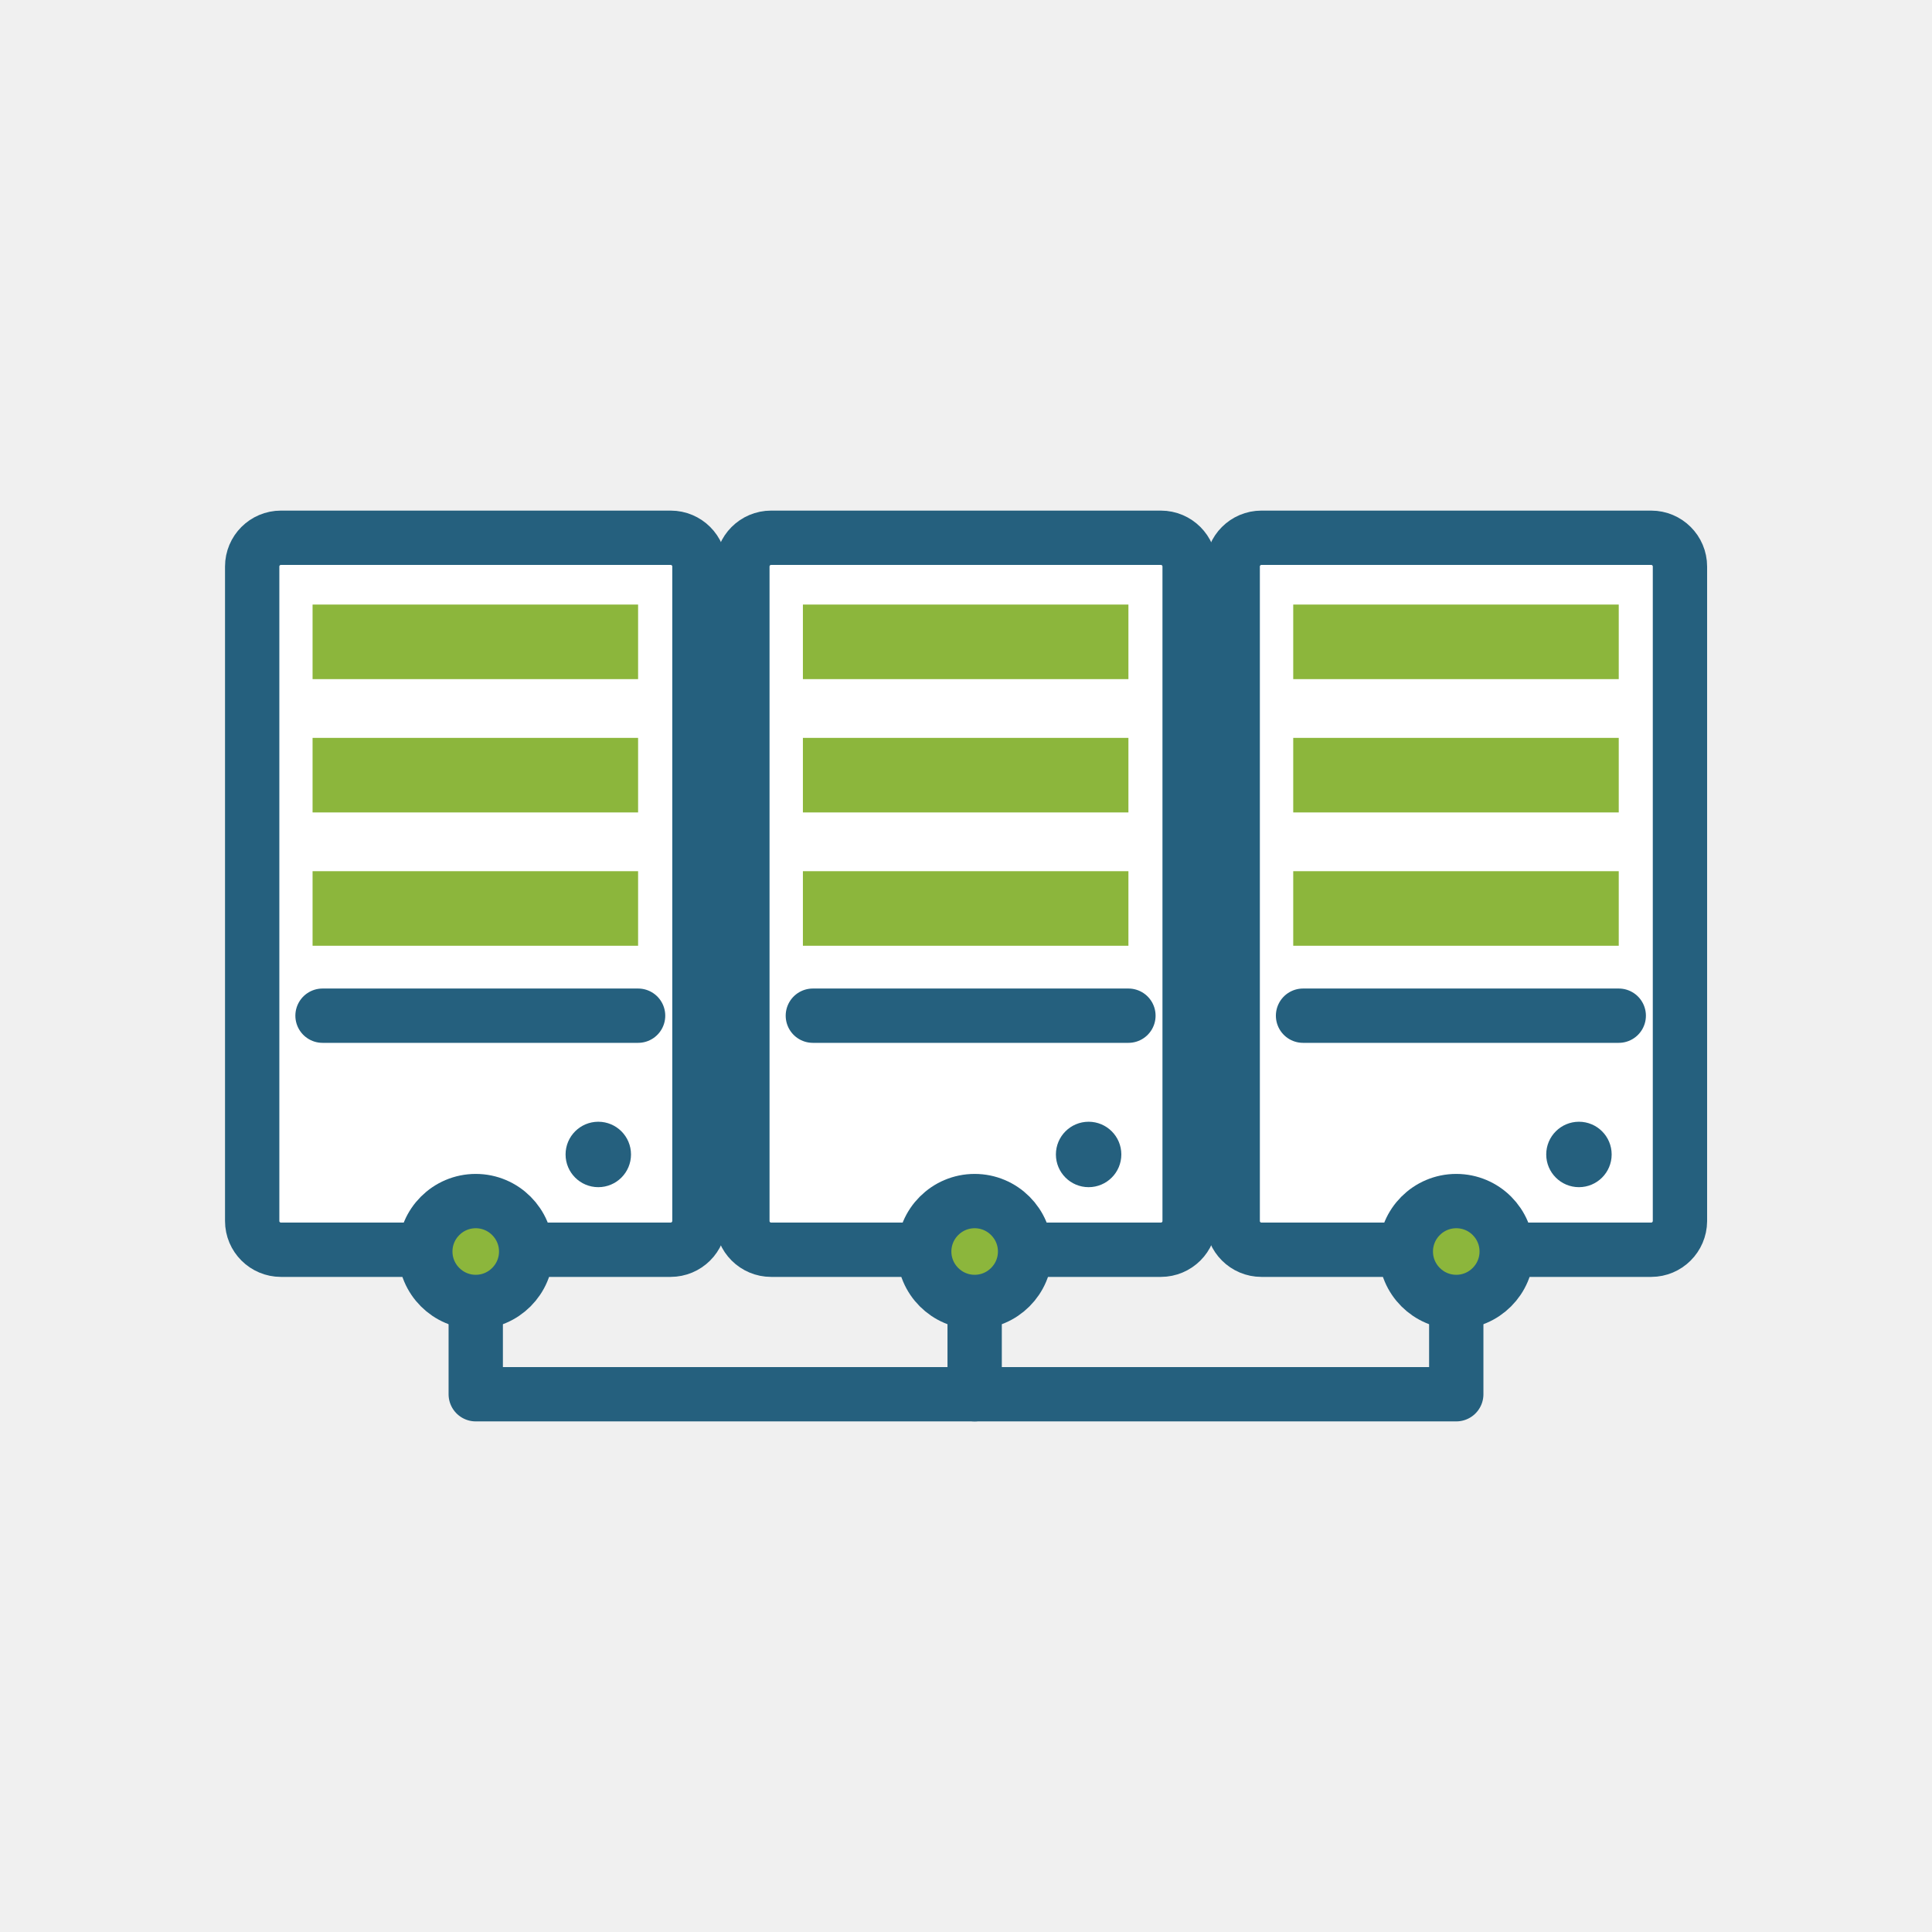
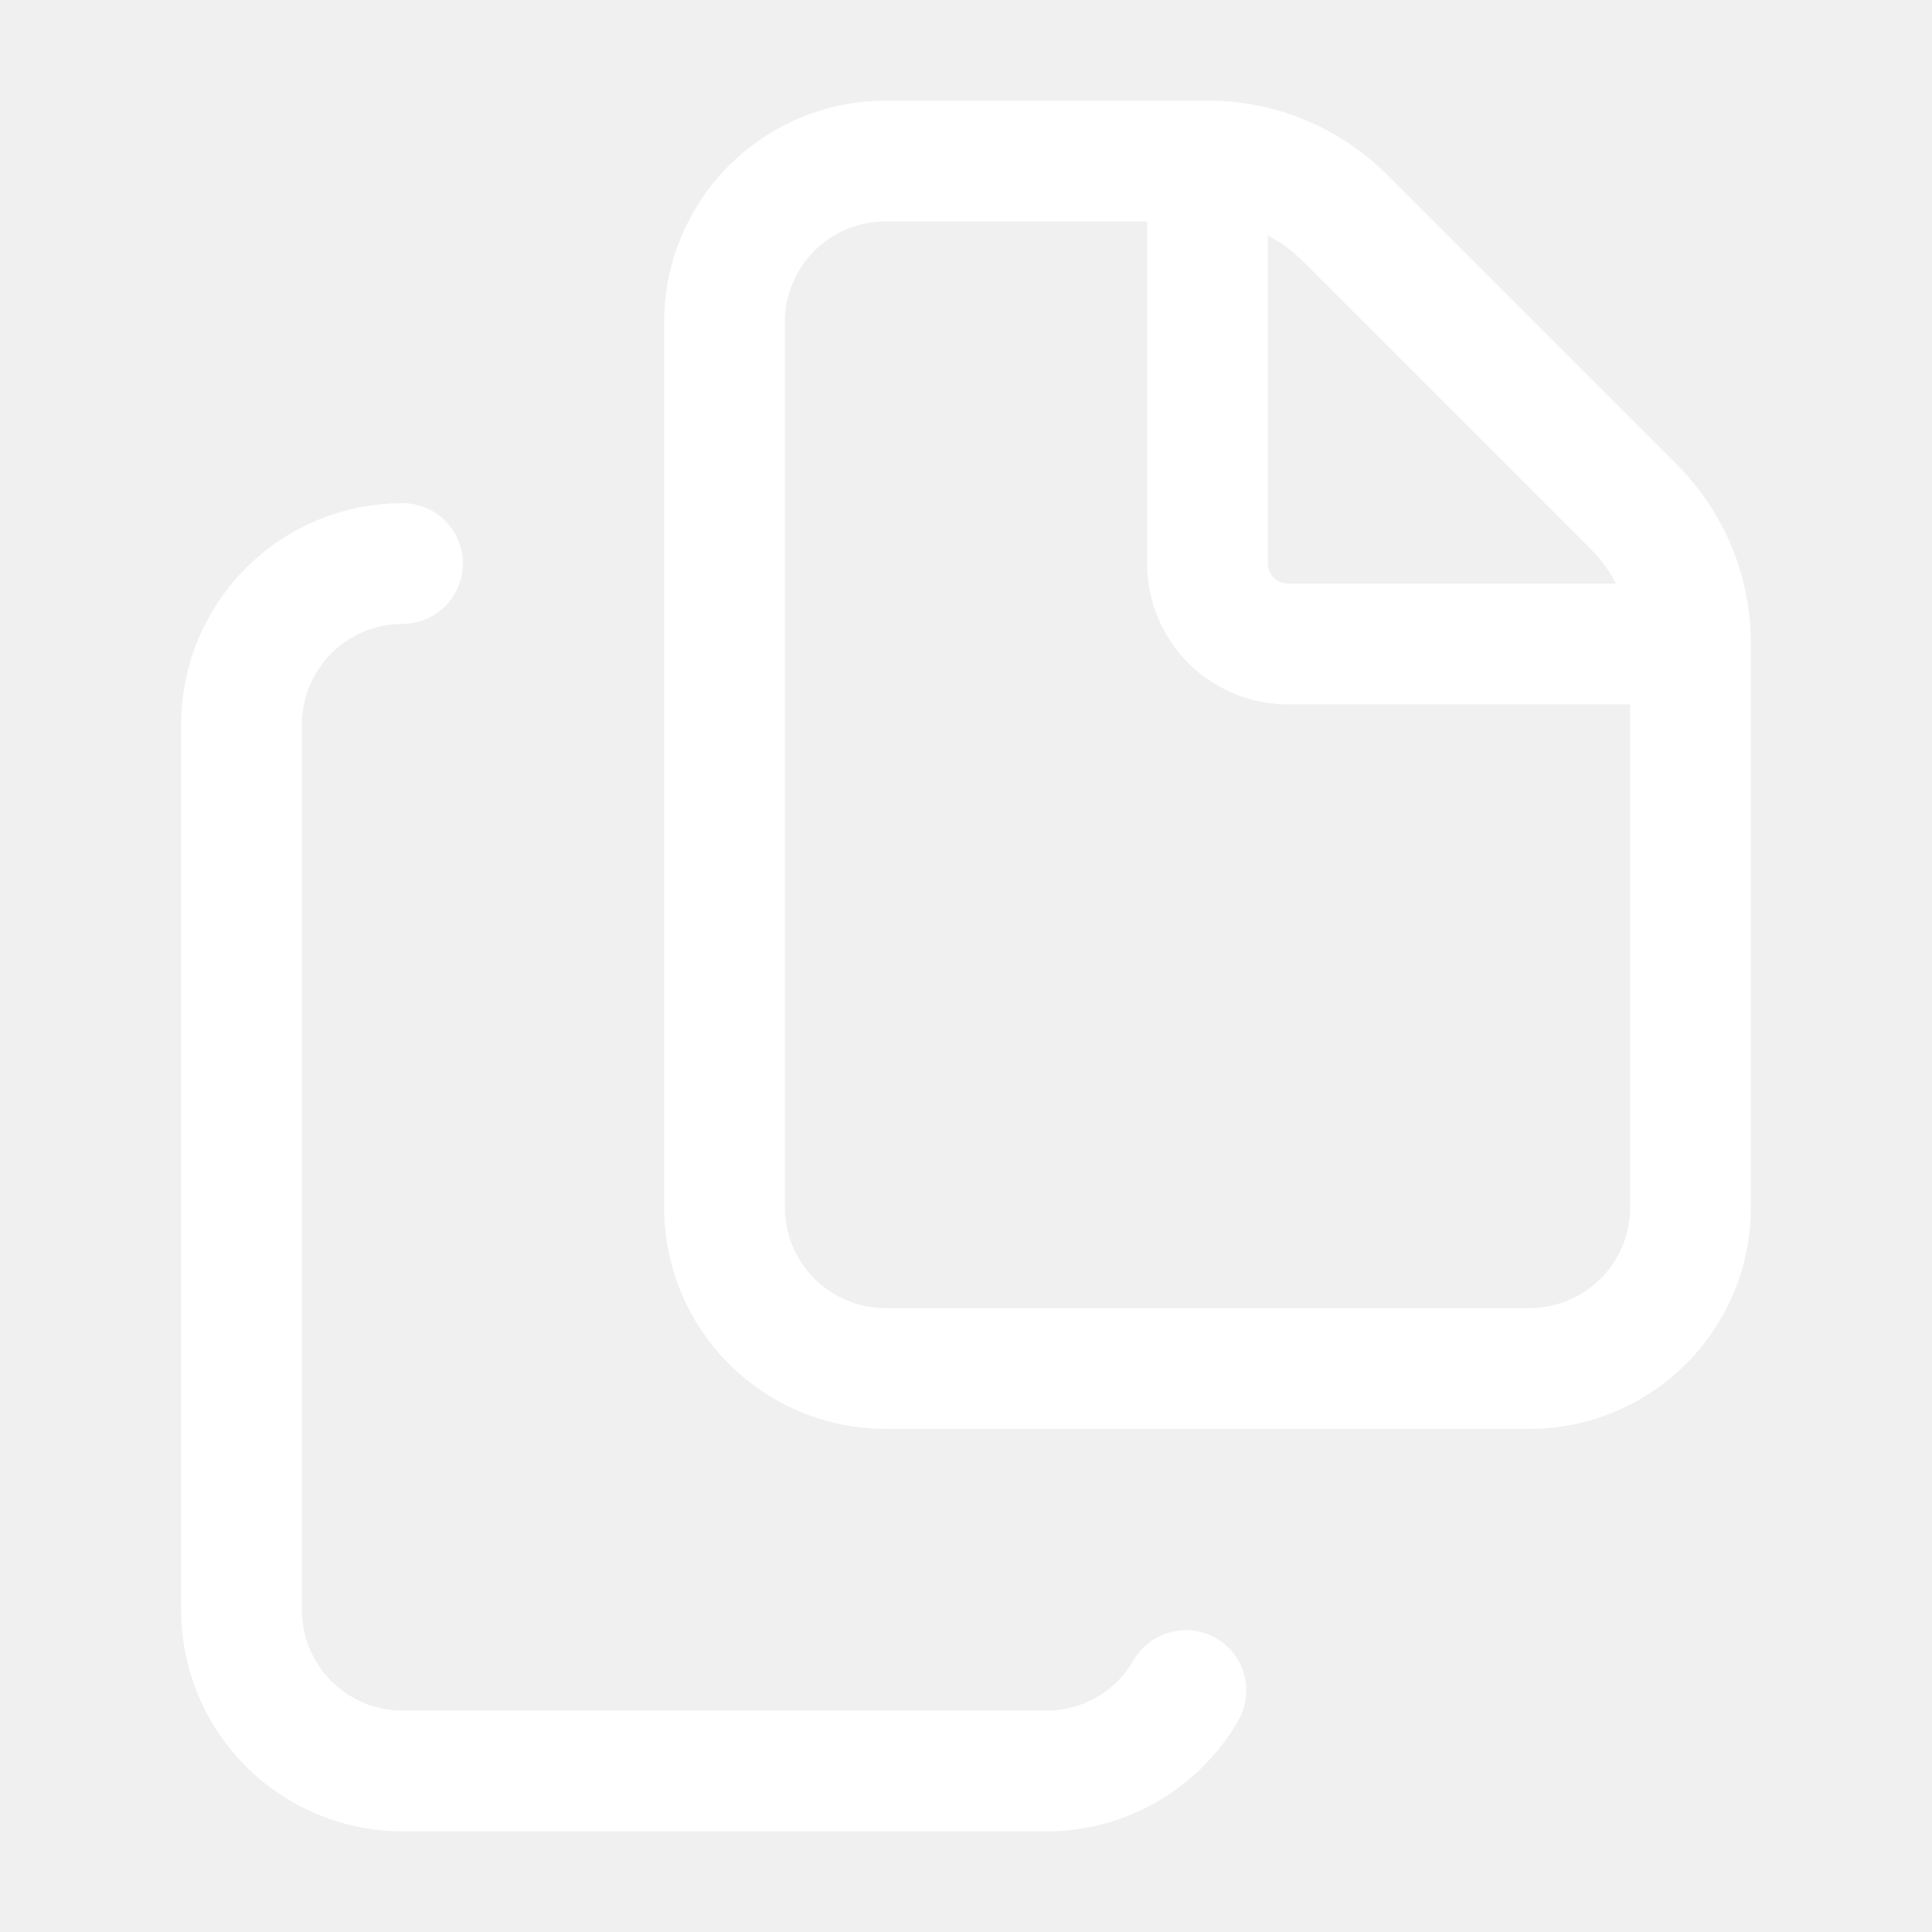
- <svg xmlns="http://www.w3.org/2000/svg" version="1.1" id="Calque_1" x="0px" y="0px" viewBox="0 0 141.73 141.73" style="enable-background:new 0 0 141.73 141.73;" xml:space="preserve">
-   <style type="text/css">
- 	.st0{fill:#FFFFFF;stroke:#25607E;stroke-width:3.985;stroke-linecap:round;stroke-linejoin:round;stroke-miterlimit:10;}
- 	.st1{fill:#25607E;}
- 	.st2{fill:none;stroke:#25607E;stroke-width:3.985;stroke-linecap:round;stroke-linejoin:round;stroke-miterlimit:10;}
- 	.st3{fill:#8CB63C;stroke:#25607E;stroke-width:3.985;stroke-linecap:round;stroke-linejoin:round;stroke-miterlimit:10;}
- 	.st4{fill:#8CB63C;}
- </style>
-   <g>
-     <path class="st0" d="M85.16,91.68H56.57c-1.16,0-2.11-0.94-2.11-2.11V41.56c0-1.16,0.94-2.11,2.11-2.11h28.59   c1.16,0,2.11,0.94,2.11,2.11v48.02C87.27,90.74,86.32,91.68,85.16,91.68z" />
-     <g>
-       <circle class="st1" cx="79.86" cy="84.69" r="2.4" />
-     </g>
-     <line class="st2" x1="59.63" y1="74.51" x2="82.78" y2="74.51" />
-     <line class="st2" x1="71.5" y1="92.43" x2="71.5" y2="102.28" />
-     <polyline class="st2" points="34.9,92.43 34.9,102.28 106.83,102.28 106.83,92.43  " />
-     <path class="st3" d="M75.2,91.81c0,2.04-1.66,3.7-3.7,3.7c-2.04,0-3.7-1.66-3.7-3.7s1.66-3.7,3.7-3.7   C73.54,88.11,75.2,89.77,75.2,91.81z" />
-     <rect x="58.9" y="44.35" class="st4" width="23.88" height="5.47" />
-     <rect x="58.9" y="54.13" class="st4" width="23.88" height="5.47" />
-     <rect x="58.9" y="63.91" class="st4" width="23.88" height="5.47" />
-     <path class="st0" d="M121.13,91.68H92.54c-1.16,0-2.11-0.94-2.11-2.11V41.56c0-1.16,0.94-2.11,2.11-2.11h28.59   c1.16,0,2.11,0.94,2.11,2.11v48.02C123.23,90.74,122.29,91.68,121.13,91.68z" />
-     <g>
-       <circle class="st1" cx="115.83" cy="84.69" r="2.4" />
-     </g>
-     <line class="st2" x1="95.59" y1="74.51" x2="118.75" y2="74.51" />
-     <rect x="94.87" y="44.35" class="st4" width="23.88" height="5.47" />
-     <rect x="94.87" y="54.13" class="st4" width="23.88" height="5.47" />
-     <rect x="94.87" y="63.91" class="st4" width="23.88" height="5.47" />
-     <path class="st0" d="M49.19,91.68H20.61c-1.16,0-2.11-0.94-2.11-2.11V41.56c0-1.16,0.94-2.11,2.11-2.11H49.2   c1.16,0,2.11,0.94,2.11,2.11v48.02C51.3,90.74,50.36,91.68,49.19,91.68z" />
-     <g>
-       <circle class="st1" cx="43.89" cy="84.69" r="2.4" />
-     </g>
-     <line class="st2" x1="23.66" y1="74.51" x2="46.81" y2="74.51" />
-     <rect x="22.93" y="44.35" class="st4" width="23.88" height="5.47" />
-     <rect x="22.93" y="54.13" class="st4" width="23.88" height="5.47" />
-     <rect x="22.93" y="63.91" class="st4" width="23.88" height="5.47" />
-     <path class="st3" d="M38.6,91.81c0,2.04-1.66,3.7-3.7,3.7s-3.7-1.66-3.7-3.7s1.66-3.7,3.7-3.7S38.6,89.77,38.6,91.81z" />
-     <path class="st3" d="M110.53,91.81c0,2.04-1.66,3.7-3.7,3.7c-2.04,0-3.7-1.66-3.7-3.7s1.66-3.7,3.7-3.7   C108.88,88.11,110.53,89.77,110.53,91.81z" />
-   </g>
+ <svg xmlns="http://www.w3.org/2000/svg" width="24" height="24" viewBox="0 0 24 24" fill="none">
+   <path d="M15 2H11C10.47 2 9.961 2.211 9.586 2.586C9.211 2.961 9 3.47 9 4V15C9 15.53 9.211 16.039 9.586 16.414C9.961 16.789 10.47 17 11 17H19C19.53 17 20.039 16.789 20.414 16.414C20.789 16.039 21 15.53 21 15V8M15 2C15.317 1.999 15.631 2.061 15.924 2.182C16.216 2.304 16.482 2.482 16.706 2.706L20.294 6.294C20.518 6.518 20.696 6.784 20.818 7.076C20.939 7.369 21.001 7.683 21 8M15 2V7C15 7.265 15.105 7.52 15.293 7.707C15.48 7.895 15.735 8 16 8H21M5 7C4.47 7 3.961 7.211 3.586 7.586C3.211 7.961 3 8.47 3 9V20C3 20.53 3.211 21.039 3.586 21.414C3.961 21.789 4.47 22 5 22H13C13.351 22 13.696 21.908 14 21.732C14.304 21.556 14.556 21.304 14.732 21" stroke="white" stroke-width="1.5" stroke-linecap="round" stroke-linejoin="round" />
</svg>
